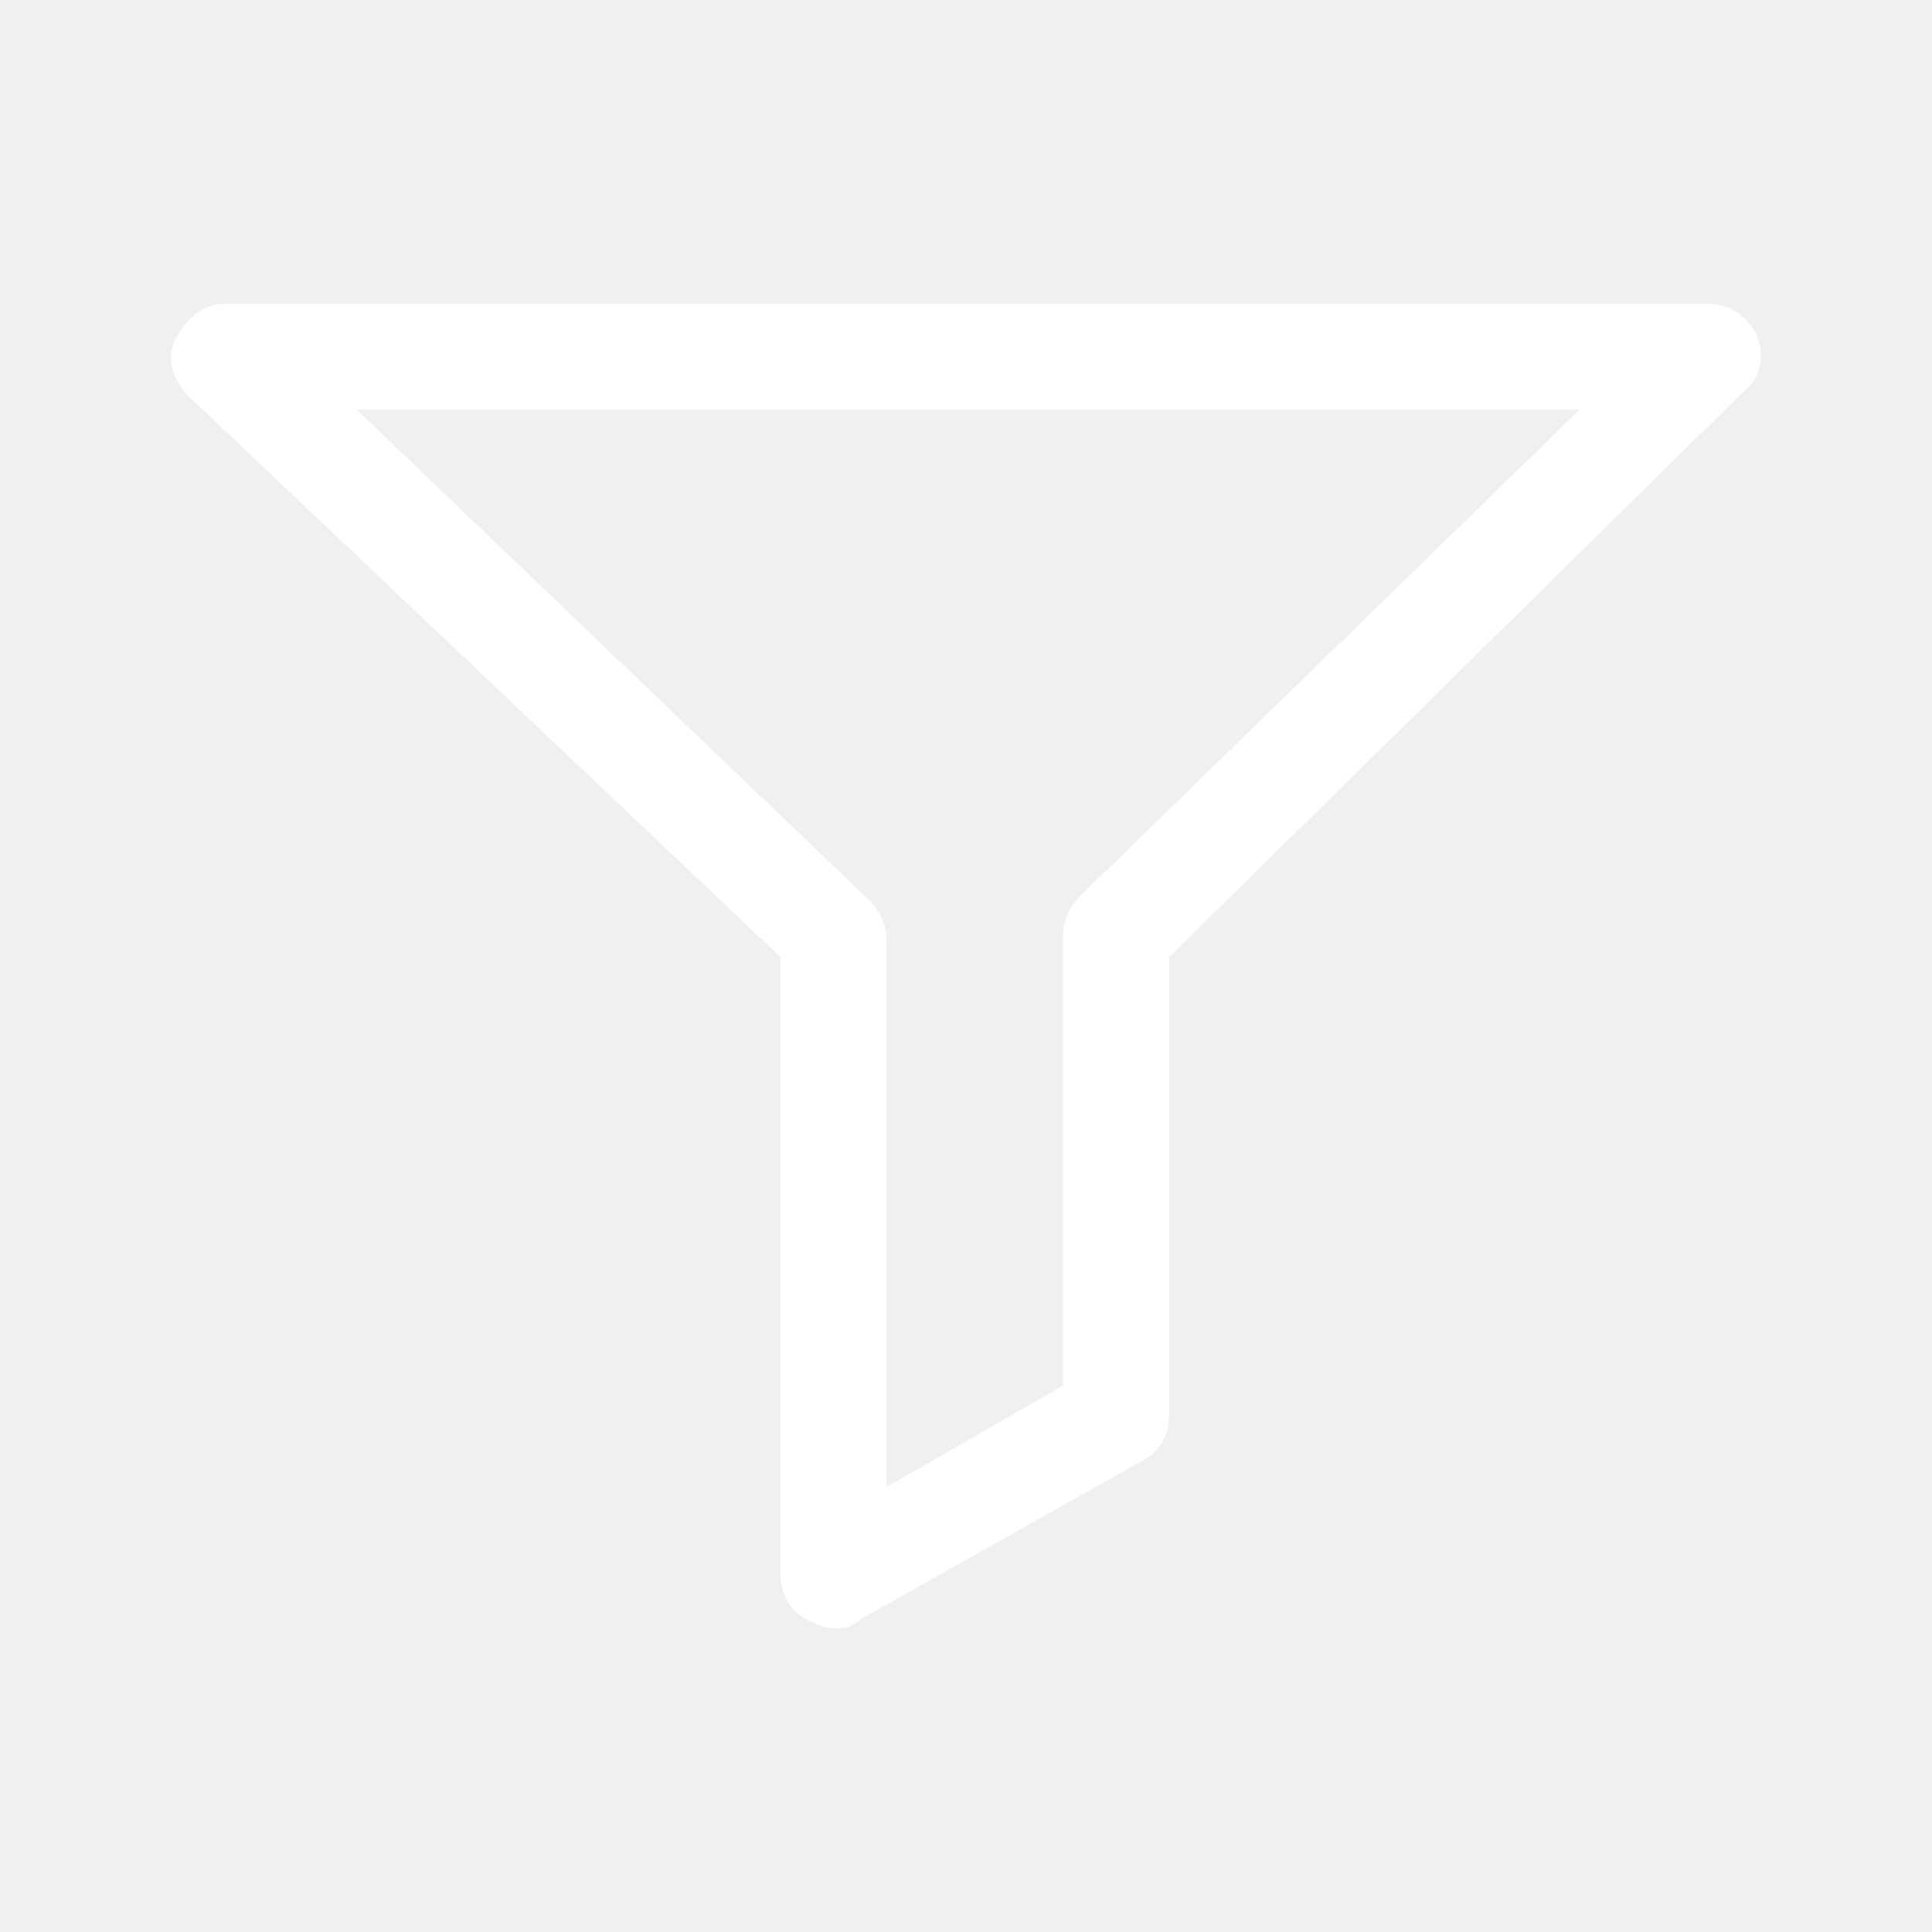
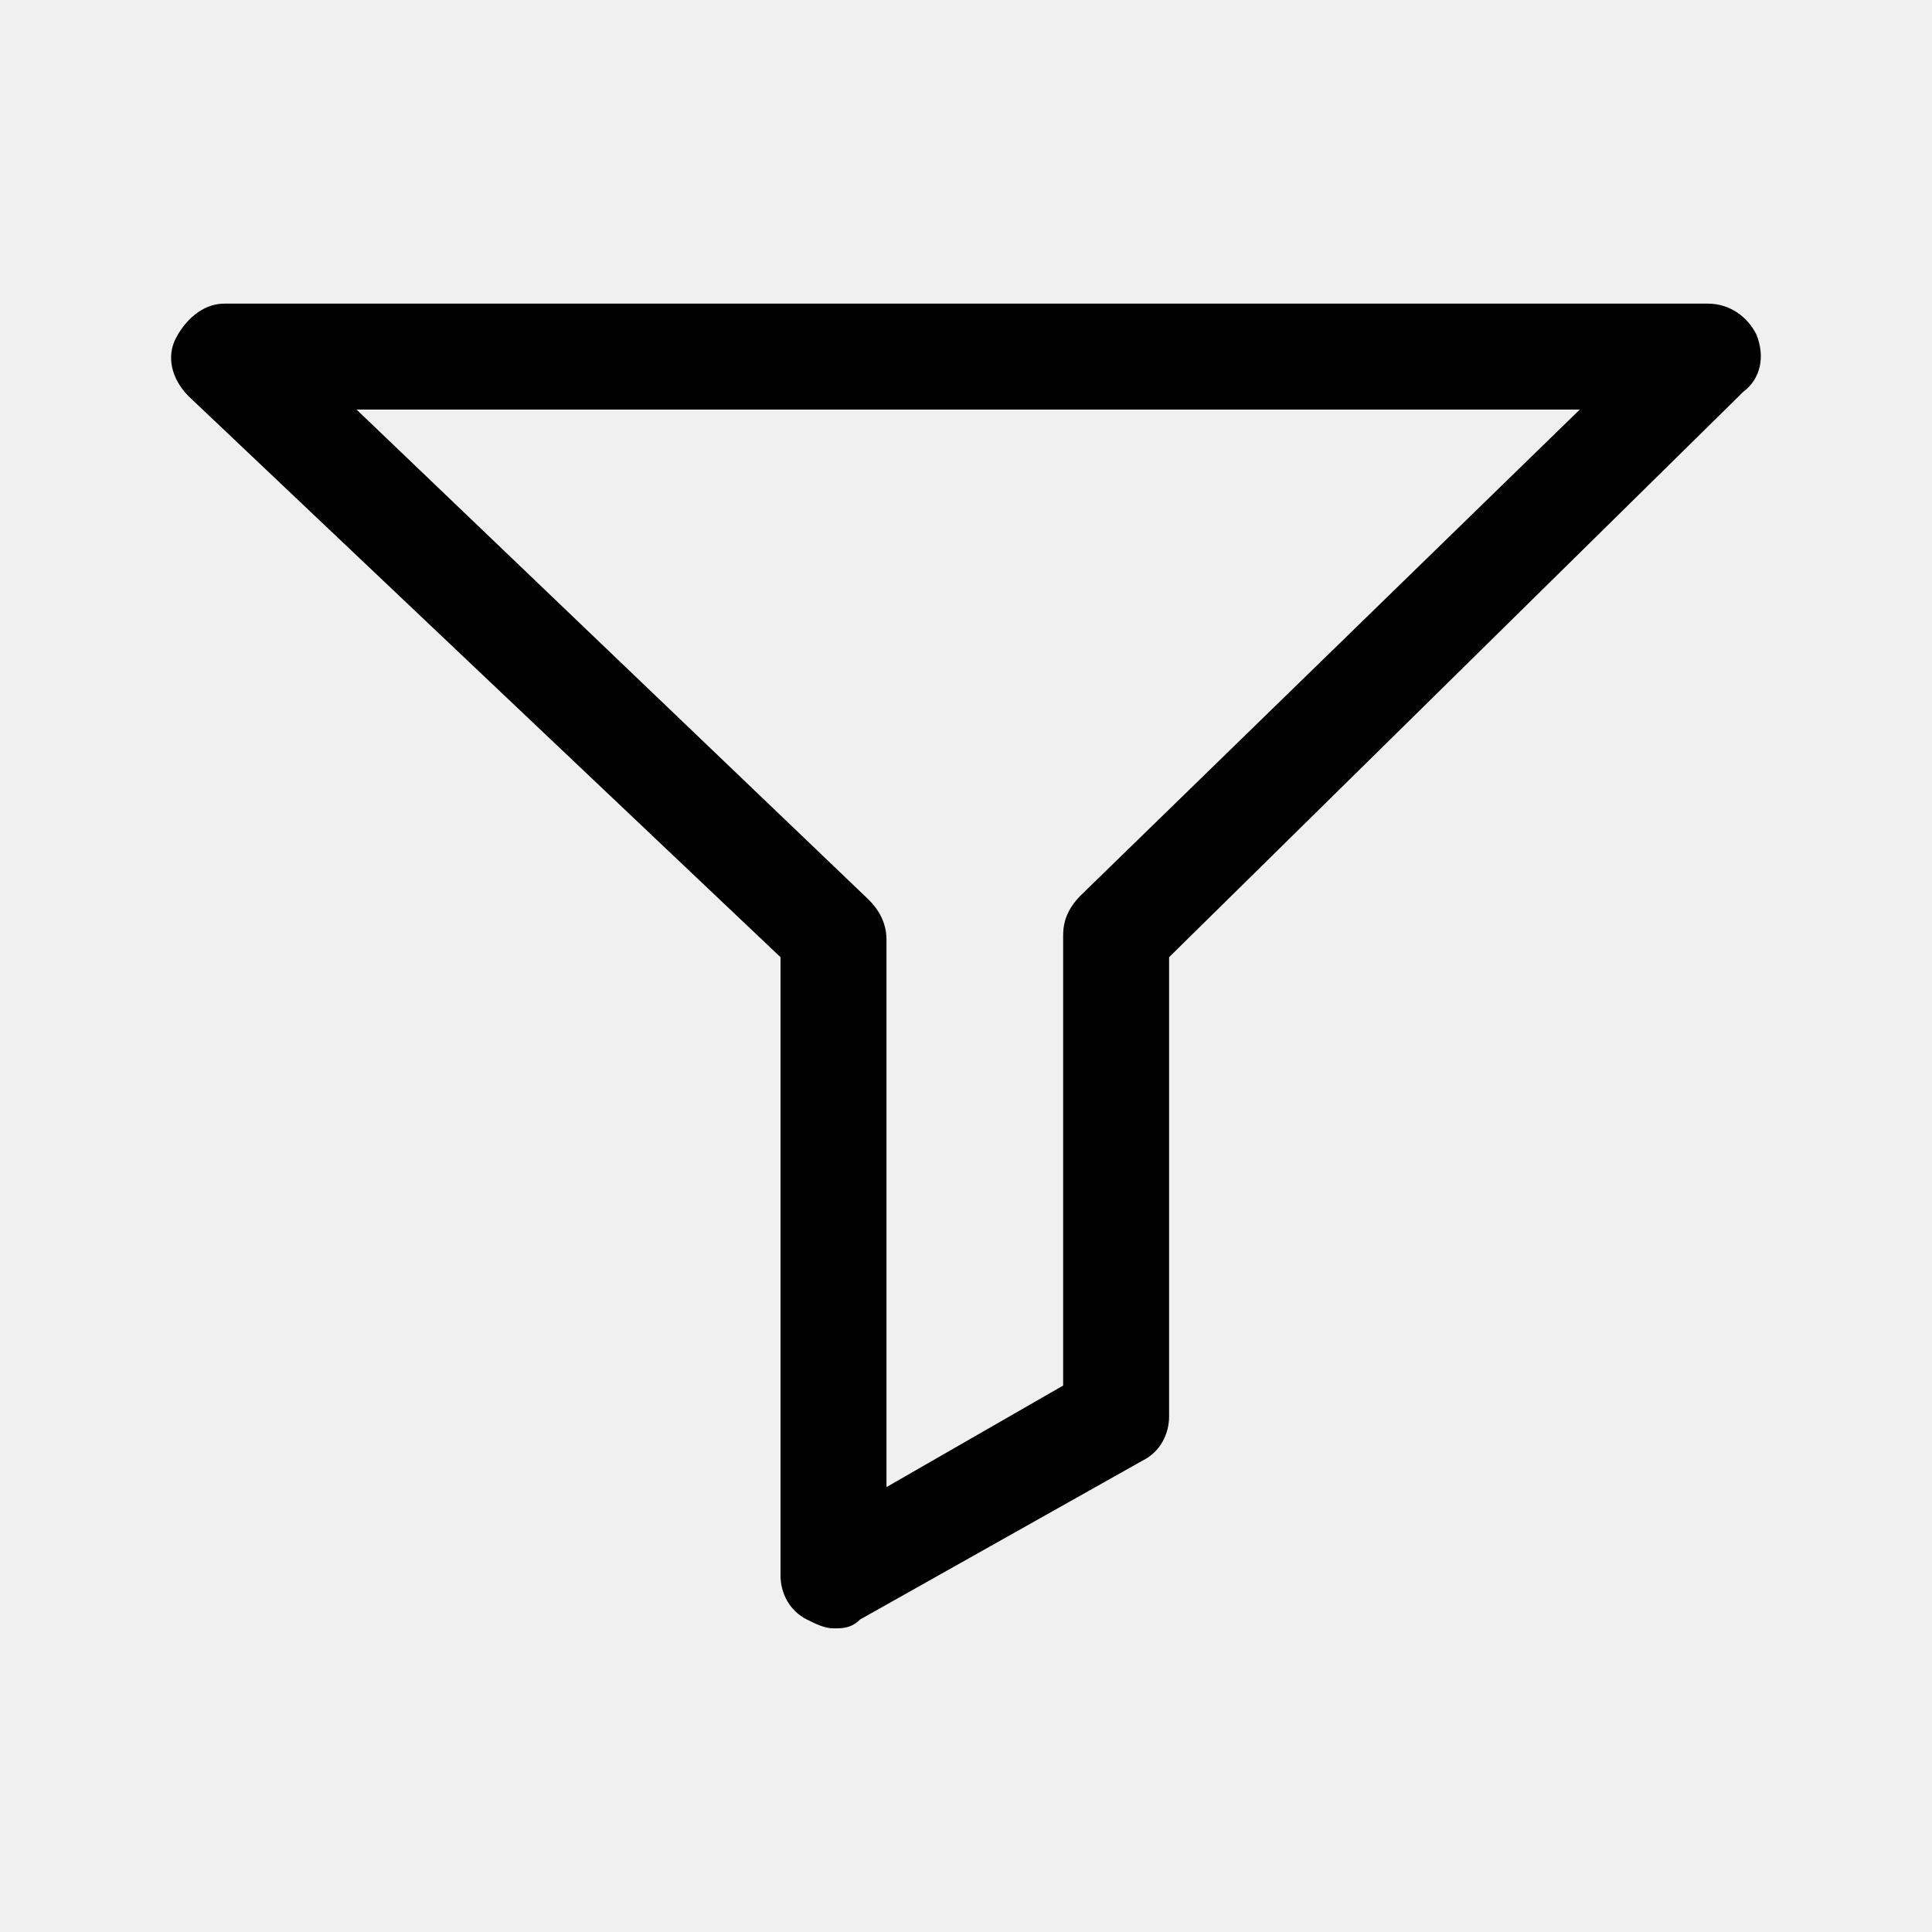
<svg xmlns="http://www.w3.org/2000/svg" width="25" height="25" viewBox="0 0 25 25" style="enable-background:new 0 0 25 25; margin: auto; display: block" xml:space="preserve">
-   <path d="M10.785 21.071C10.671 21.071 10.557 21.014 10.442 20.957C10.214 20.843 10.1 20.614 10.1 20.386V12.386L2.442 5.129C2.214 4.9 2.157 4.614 2.271 4.386C2.385 4.157 2.614 3.929 2.9 3.929H22.1C22.385 3.929 22.614 4.1 22.728 4.329C22.842 4.614 22.785 4.9 22.557 5.071L15.128 12.386V18.329C15.128 18.557 15.014 18.786 14.785 18.9L11.128 20.957C11.014 21.071 10.9 21.071 10.785 21.071ZM4.614 5.3L11.242 11.643C11.357 11.757 11.471 11.929 11.471 12.157V19.243L13.757 17.929V12.1C13.757 11.929 13.814 11.757 13.985 11.586L20.442 5.3H4.614Z" fill="white" />
+   <path d="M10.785 21.071C10.671 21.071 10.557 21.014 10.442 20.957C10.214 20.843 10.1 20.614 10.1 20.386V12.386L2.442 5.129C2.214 4.9 2.157 4.614 2.271 4.386C2.385 4.157 2.614 3.929 2.9 3.929H22.1C22.385 3.929 22.614 4.1 22.728 4.329C22.842 4.614 22.785 4.9 22.557 5.071L15.128 12.386V18.329C15.128 18.557 15.014 18.786 14.785 18.9L11.128 20.957C11.014 21.071 10.9 21.071 10.785 21.071ZM4.614 5.3L11.242 11.643C11.357 11.757 11.471 11.929 11.471 12.157V19.243L13.757 17.929V12.1C13.757 11.929 13.814 11.757 13.985 11.586L20.442 5.3H4.614Z" />
</svg>
